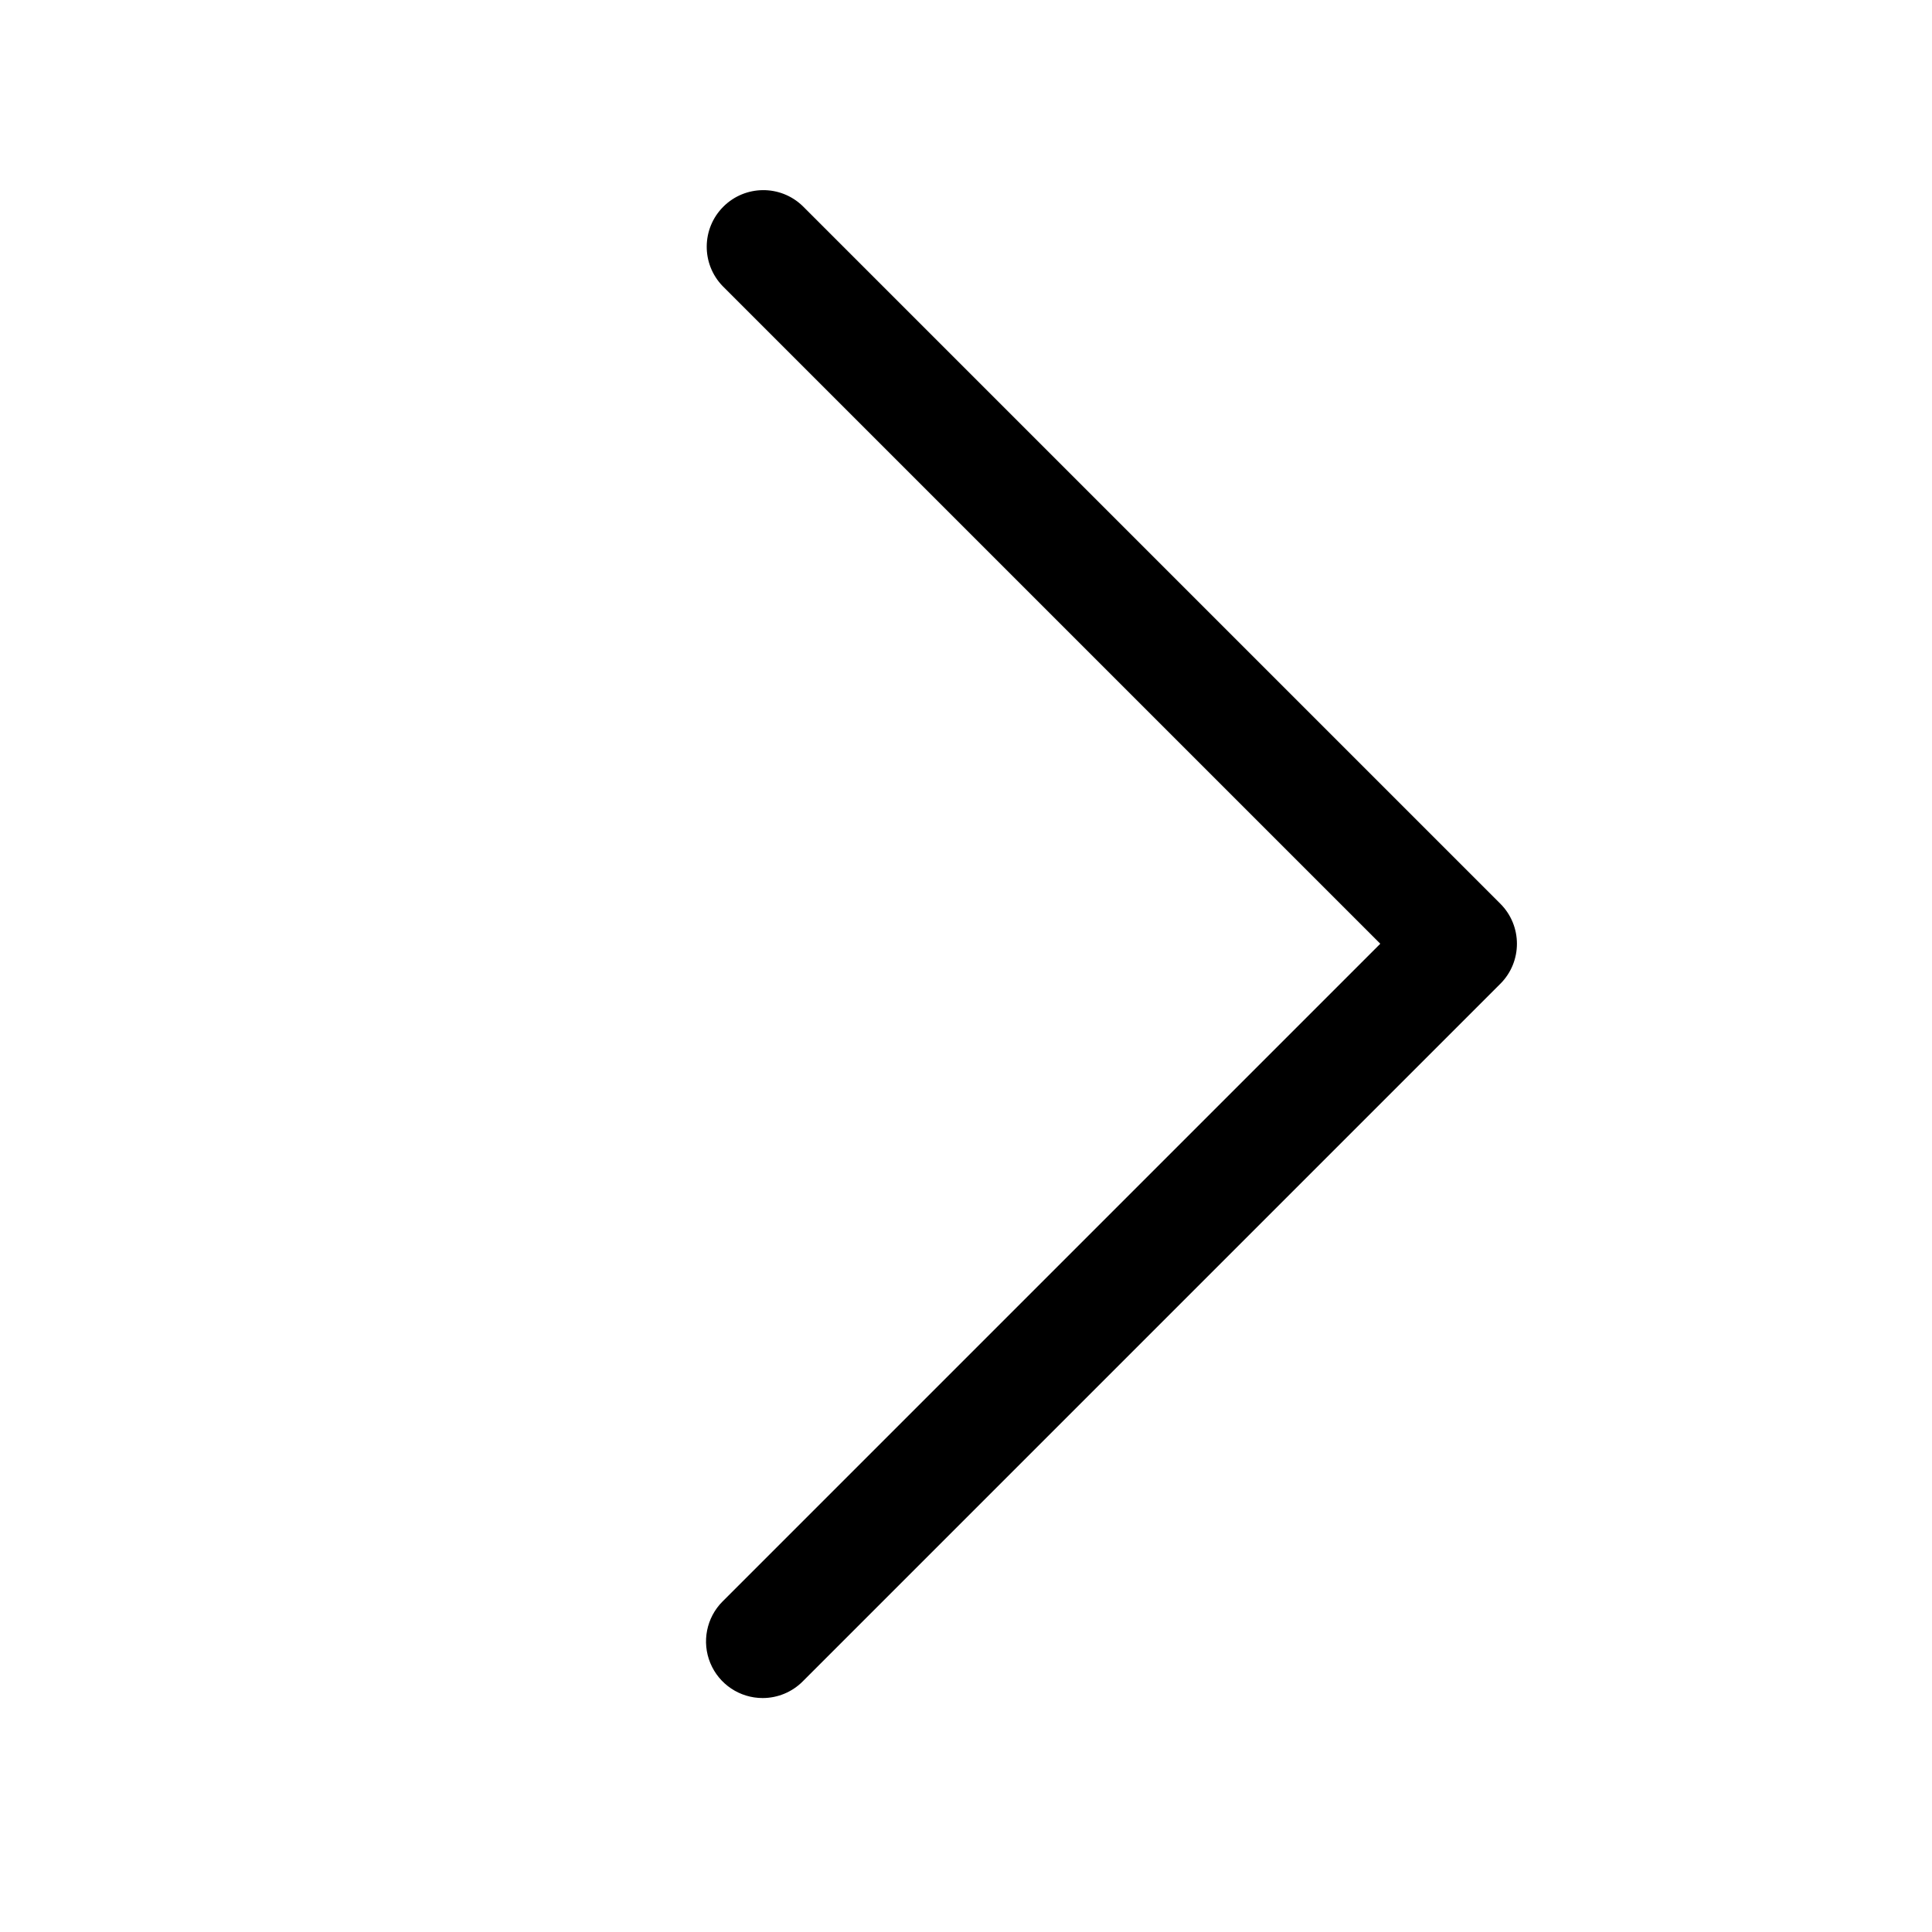
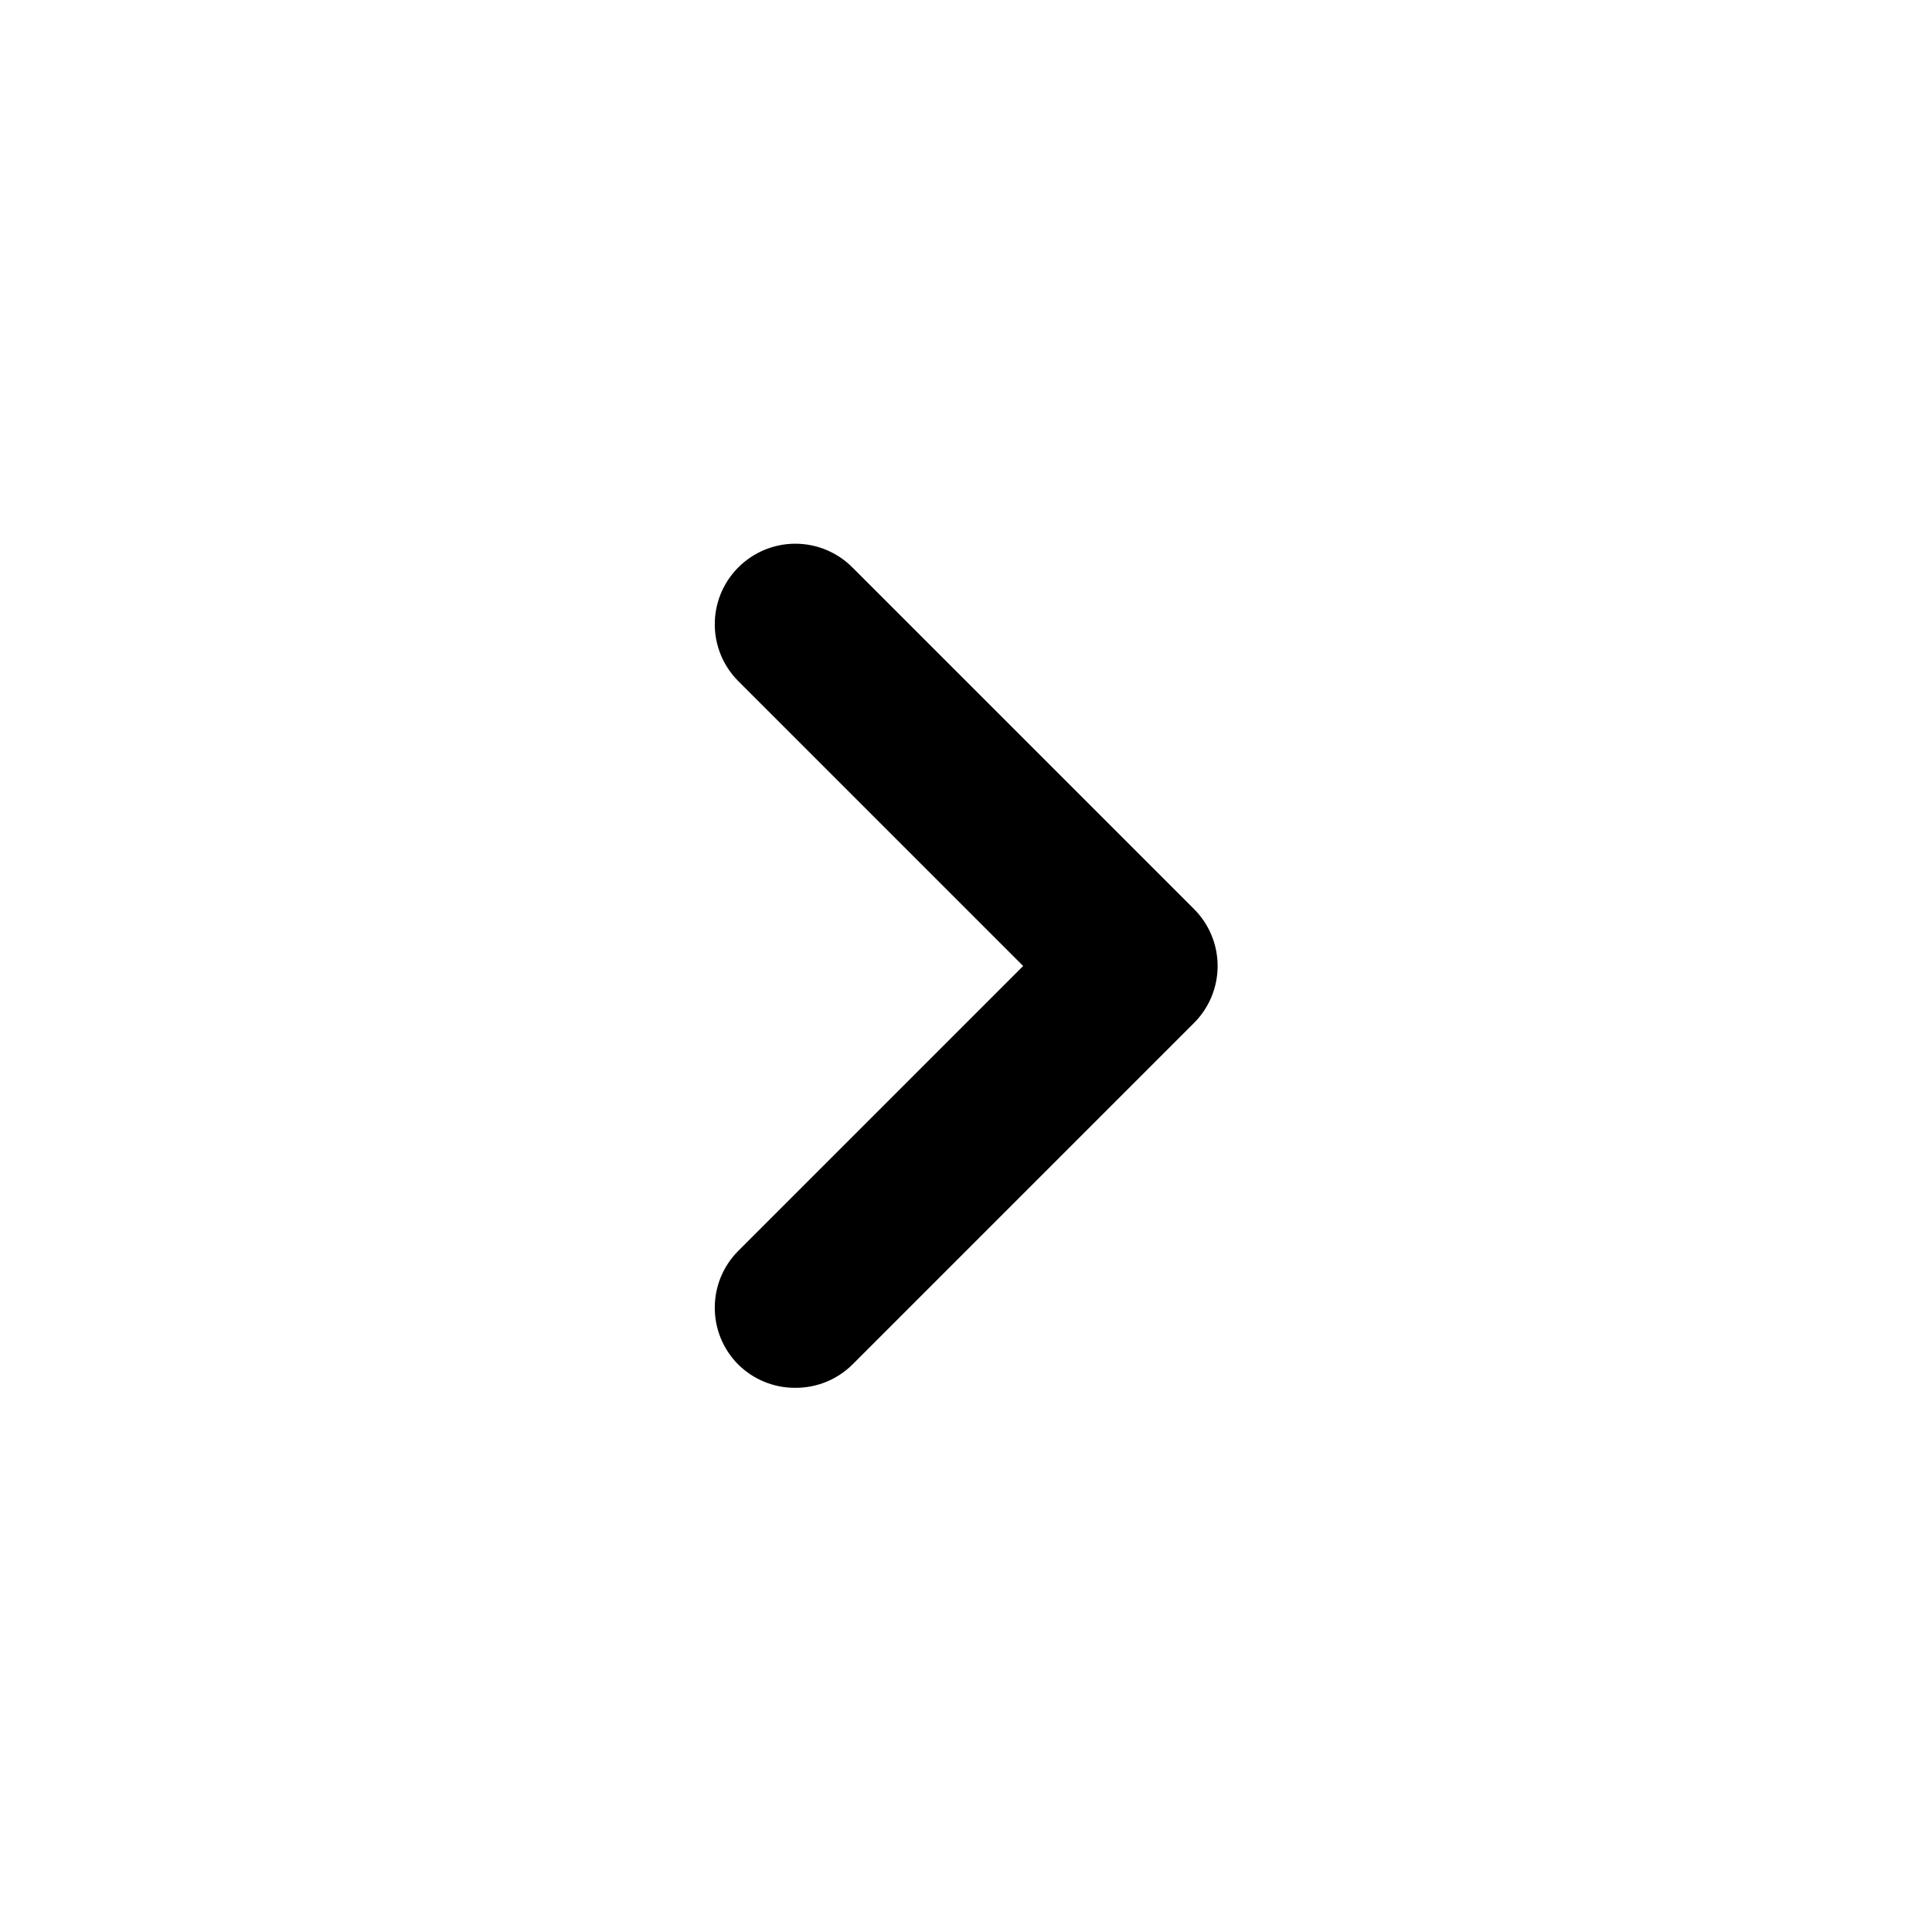
- <svg xmlns="http://www.w3.org/2000/svg" enable-background="new 0 0 32 32" version="1.1" viewBox="0 0 512 512" xml:space="preserve">
-   <g data-name="1" id="_1">
-     <path d="M202.1,450a15,15,0,0,1-10.6-25.61L365.79,250.1,191.5,75.81A15,15,0,0,1,212.71,54.6l184.9,184.9a15,15,0,0,1,0,21.21l-184.9,184.9A15,15,0,0,1,202.1,450Z" stroke="current" stroke-width="current" />
-   </g>
+ <svg xmlns="http://www.w3.org/2000/svg" height="24" viewBox="0 0 24 24" fill="inherit">
+   <path d="M14.83,11.29,10.59,7.05a1,1,0,0,0-1.42,0,1,1,0,0,0,0,1.41L12.71,12,9.17,15.54a1,1,0,0,0,0,1.41,1,1,0,0,0,.71.29,1,1,0,0,0,.71-.29l4.24-4.24A1,1,0,0,0,14.83,11.29Z" />
</svg>
